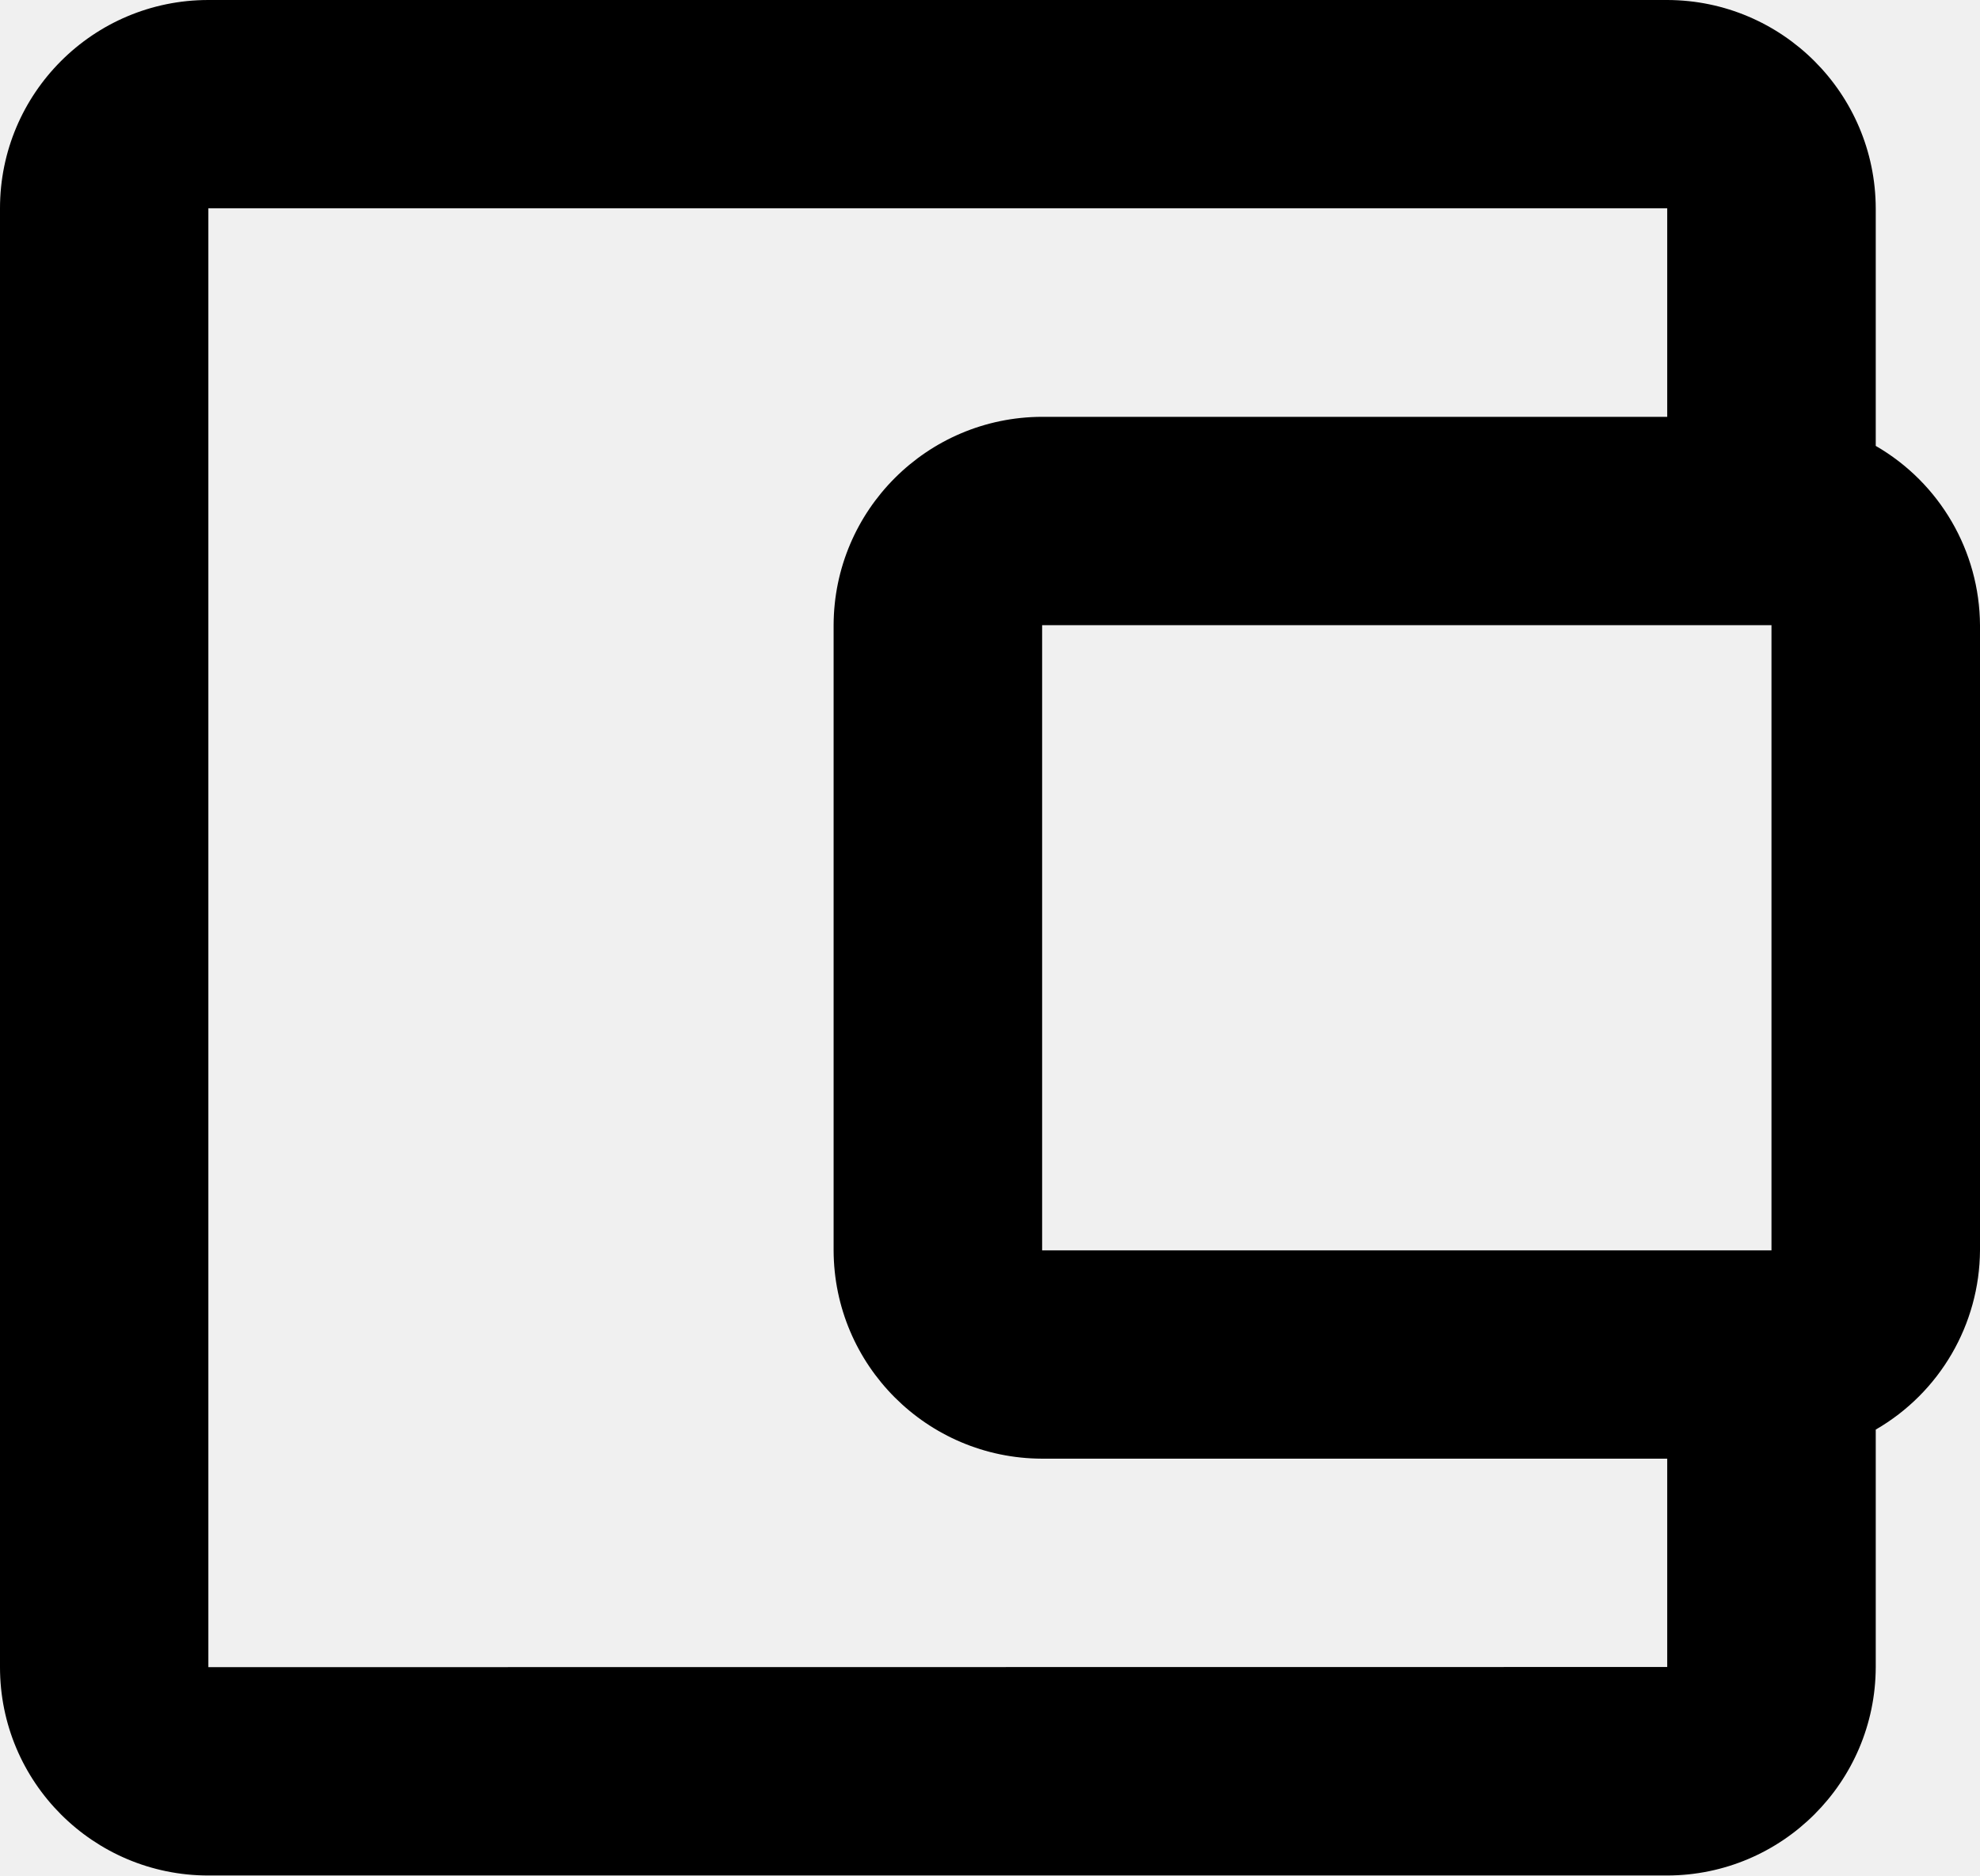
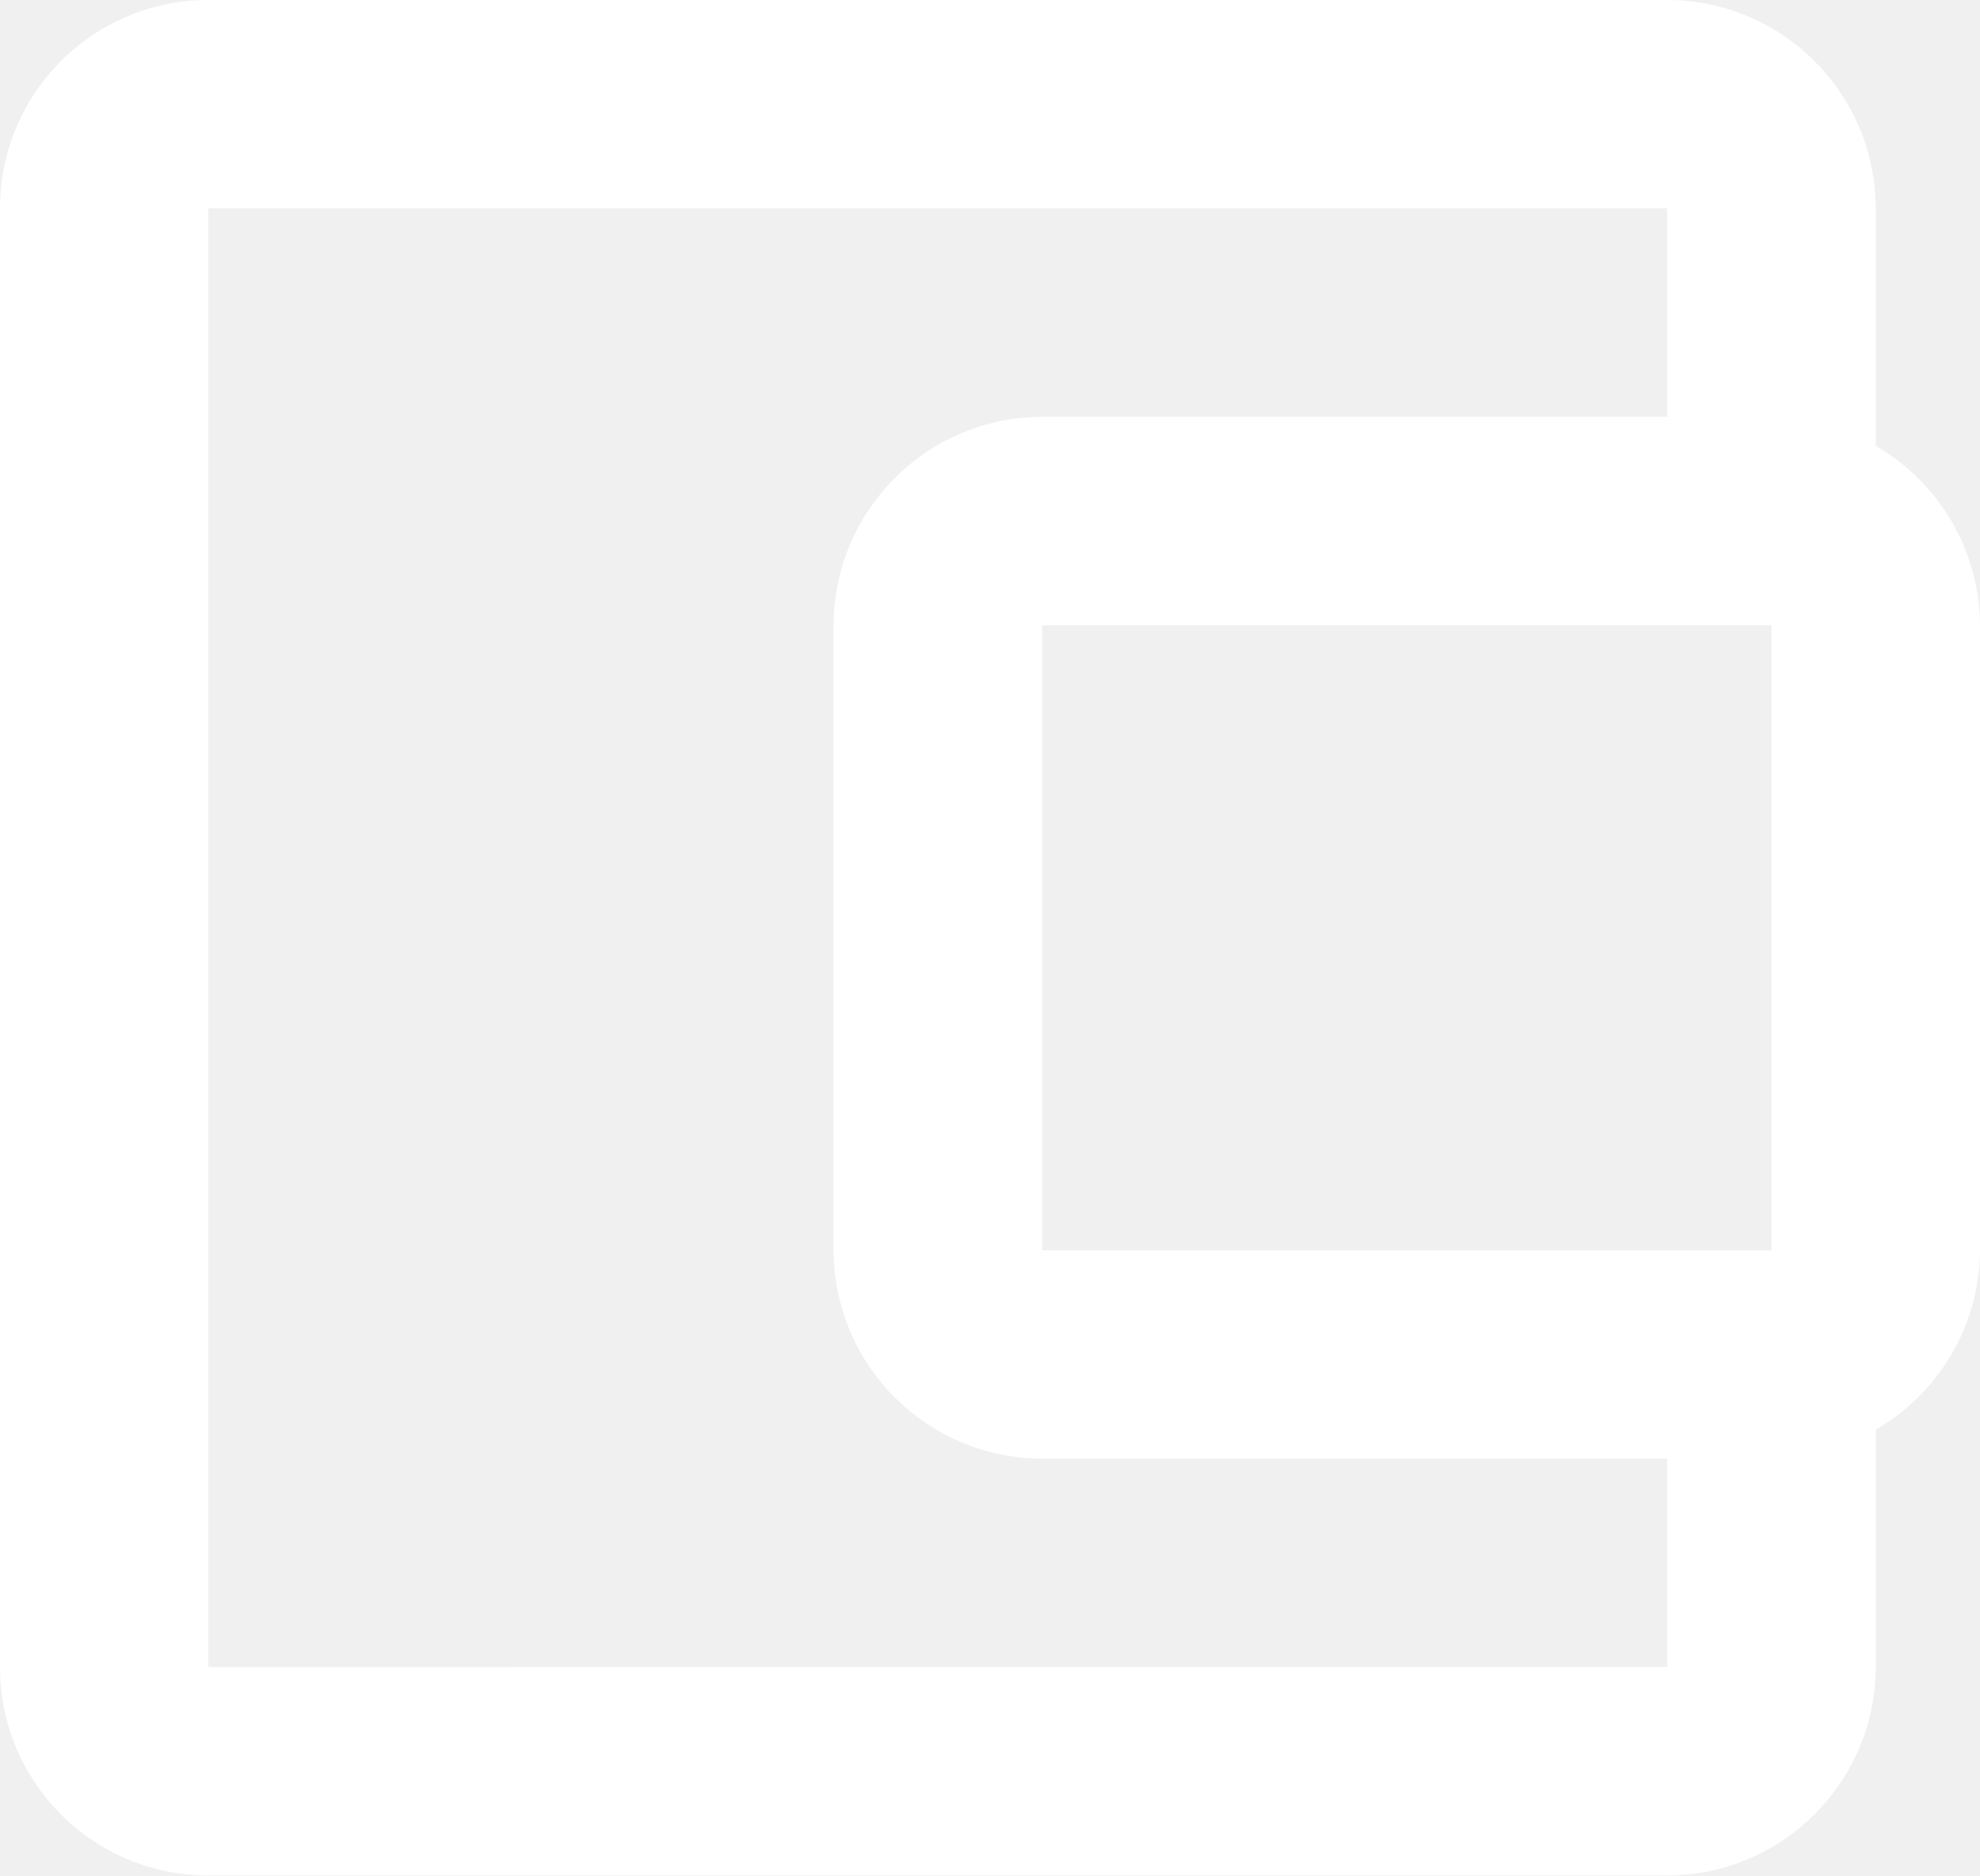
<svg xmlns="http://www.w3.org/2000/svg" width="12.667" height="12" viewBox="0 0 12.667 12">
-   <path id="Path_3580" data-name="Path 3580" d="M15,5.853V4.333A1.337,1.337,0,0,0,13.667,3H4.333A1.333,1.333,0,0,0,3,4.333v9.333A1.333,1.333,0,0,0,4.333,15h9.333A1.337,1.337,0,0,0,15,13.667v-1.52A1.334,1.334,0,0,0,15.667,11V7A1.334,1.334,0,0,0,15,5.853ZM14.333,7v4H9.667V7Zm-10,6.667V4.333h9.333V5.667h-4A1.337,1.337,0,0,0,8.333,7v4a1.337,1.337,0,0,0,1.333,1.333h4v1.333Z" transform="translate(-3 -3)" />
+   <path id="Path_3580" data-name="Path 3580" d="M15,5.853V4.333A1.337,1.337,0,0,0,13.667,3H4.333A1.333,1.333,0,0,0,3,4.333v9.333A1.333,1.333,0,0,0,4.333,15h9.333A1.337,1.337,0,0,0,15,13.667v-1.52A1.334,1.334,0,0,0,15.667,11V7A1.334,1.334,0,0,0,15,5.853ZM14.333,7v4H9.667V7Zm-10,6.667V4.333h9.333V5.667h-4A1.337,1.337,0,0,0,8.333,7v4a1.337,1.337,0,0,0,1.333,1.333h4v1.333Z" transform="translate(-3 -3)" fill="#fff" />
</svg>
